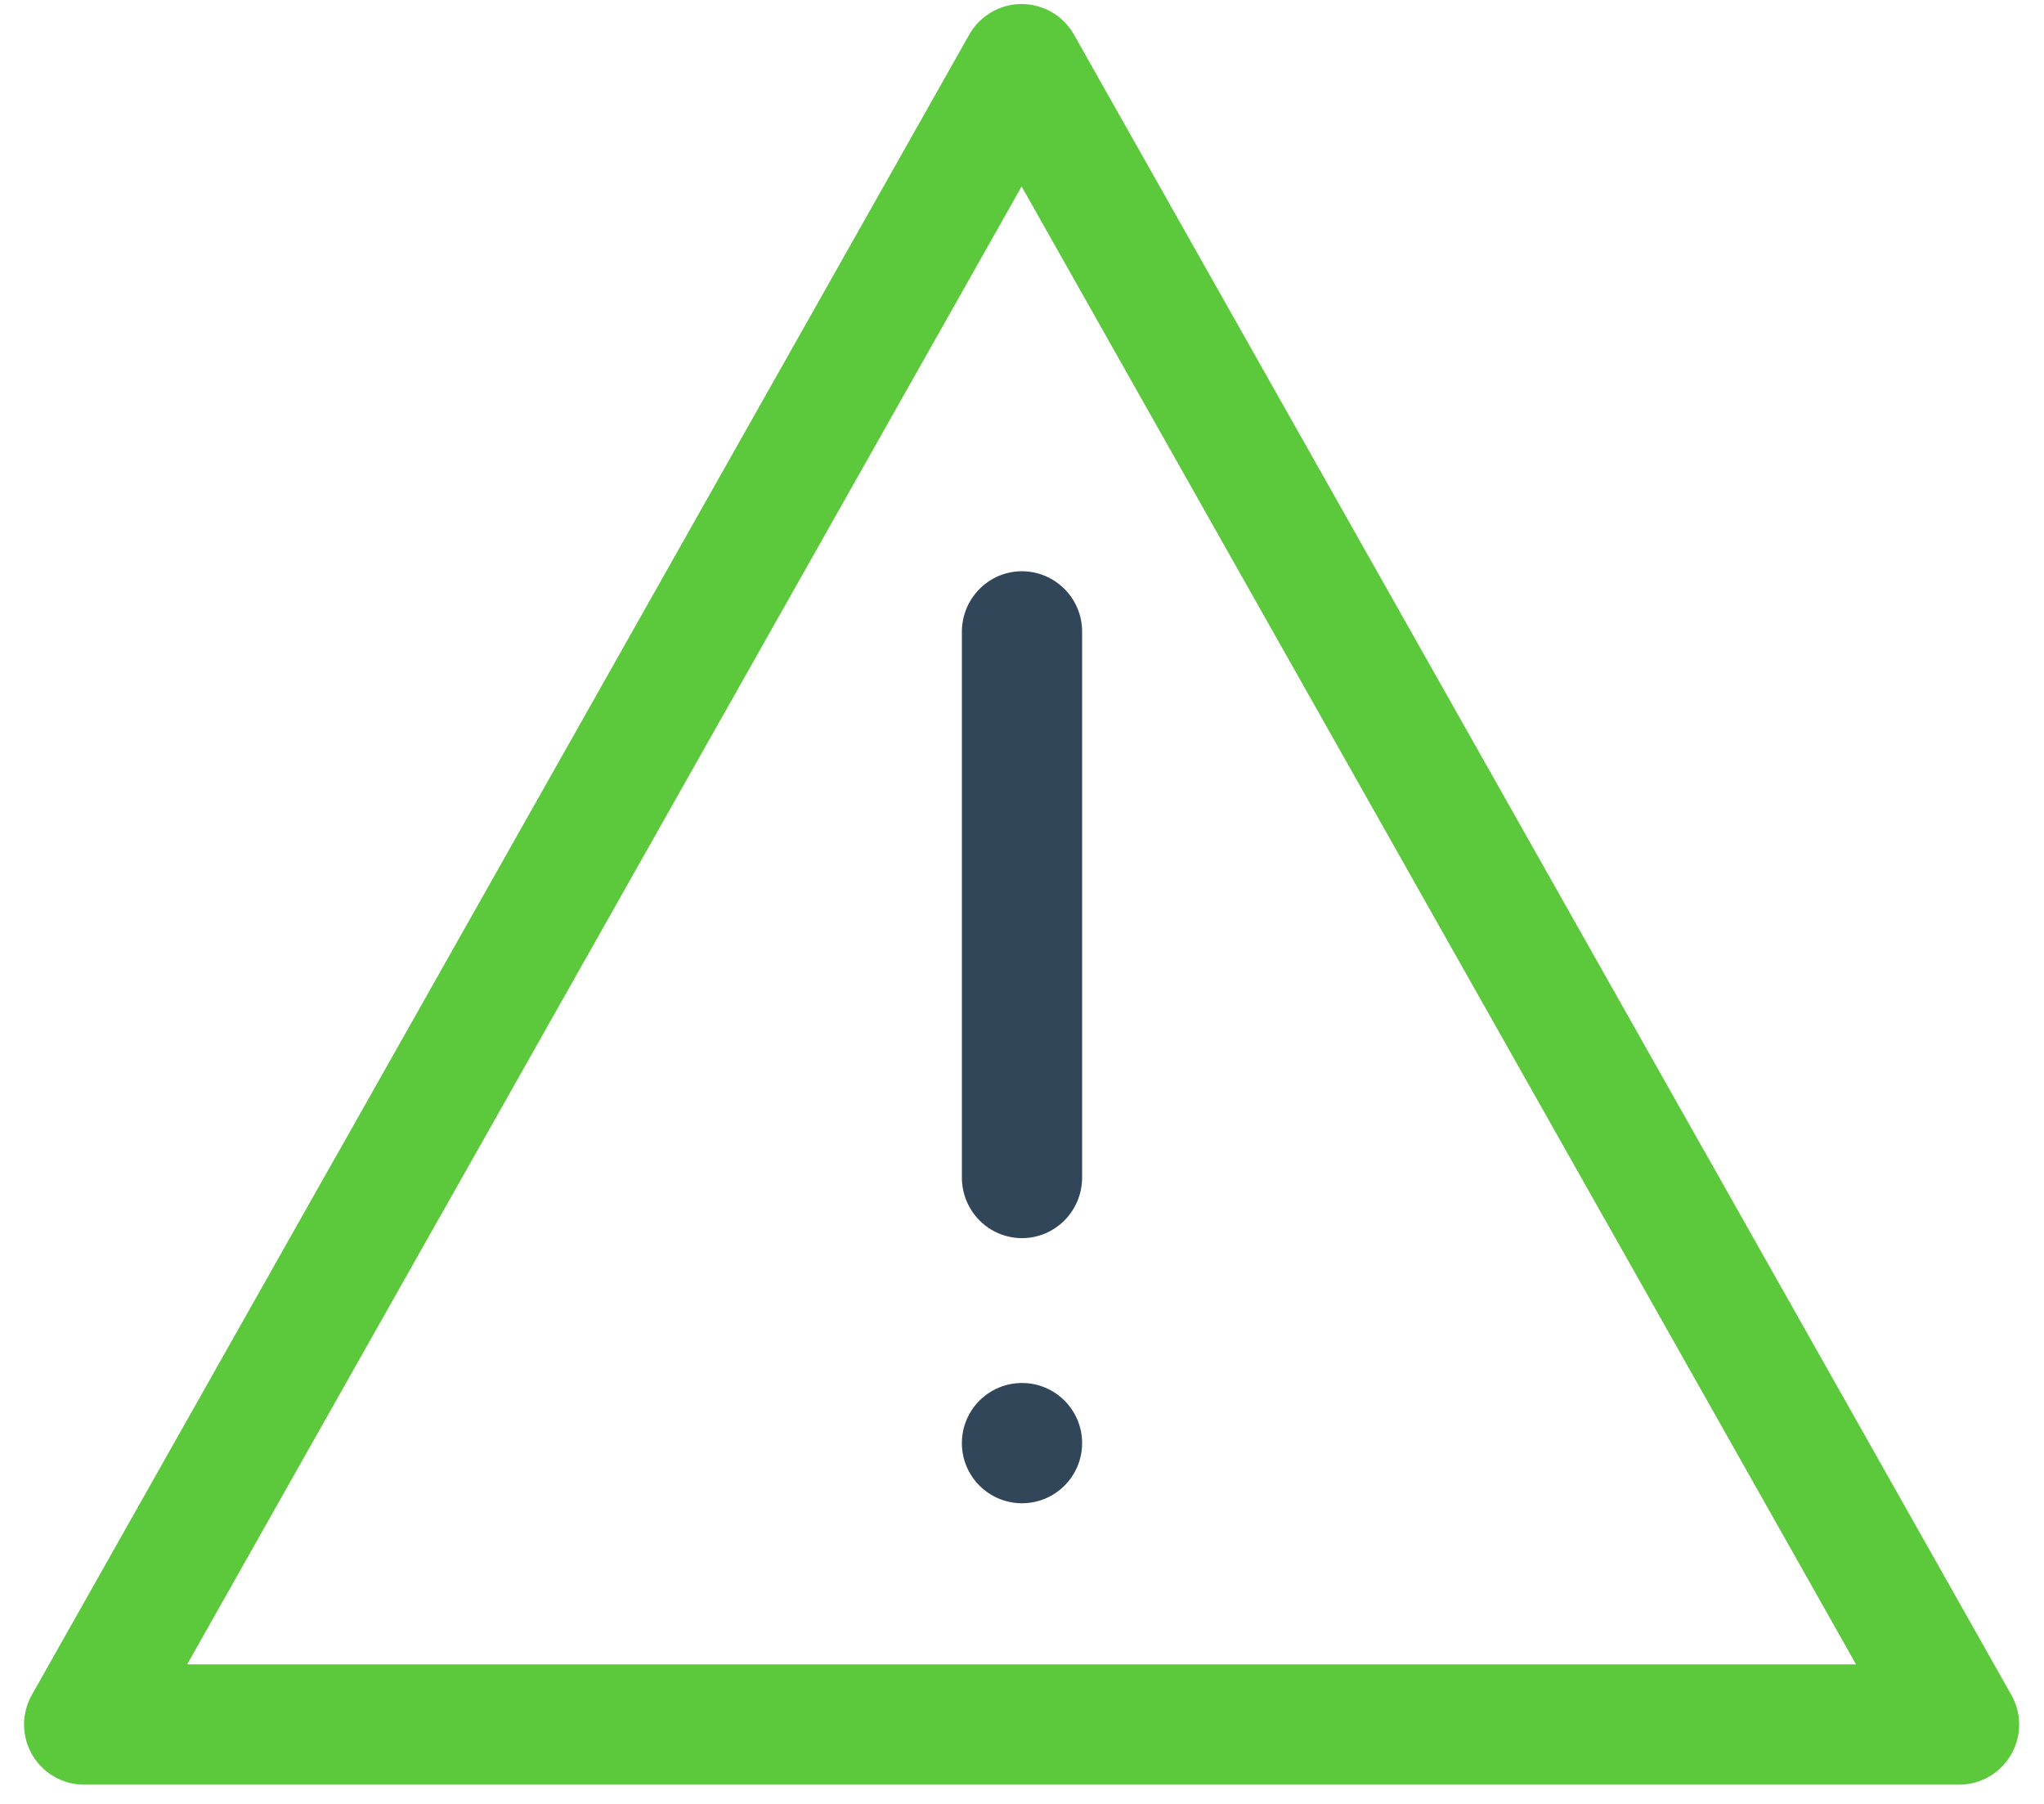
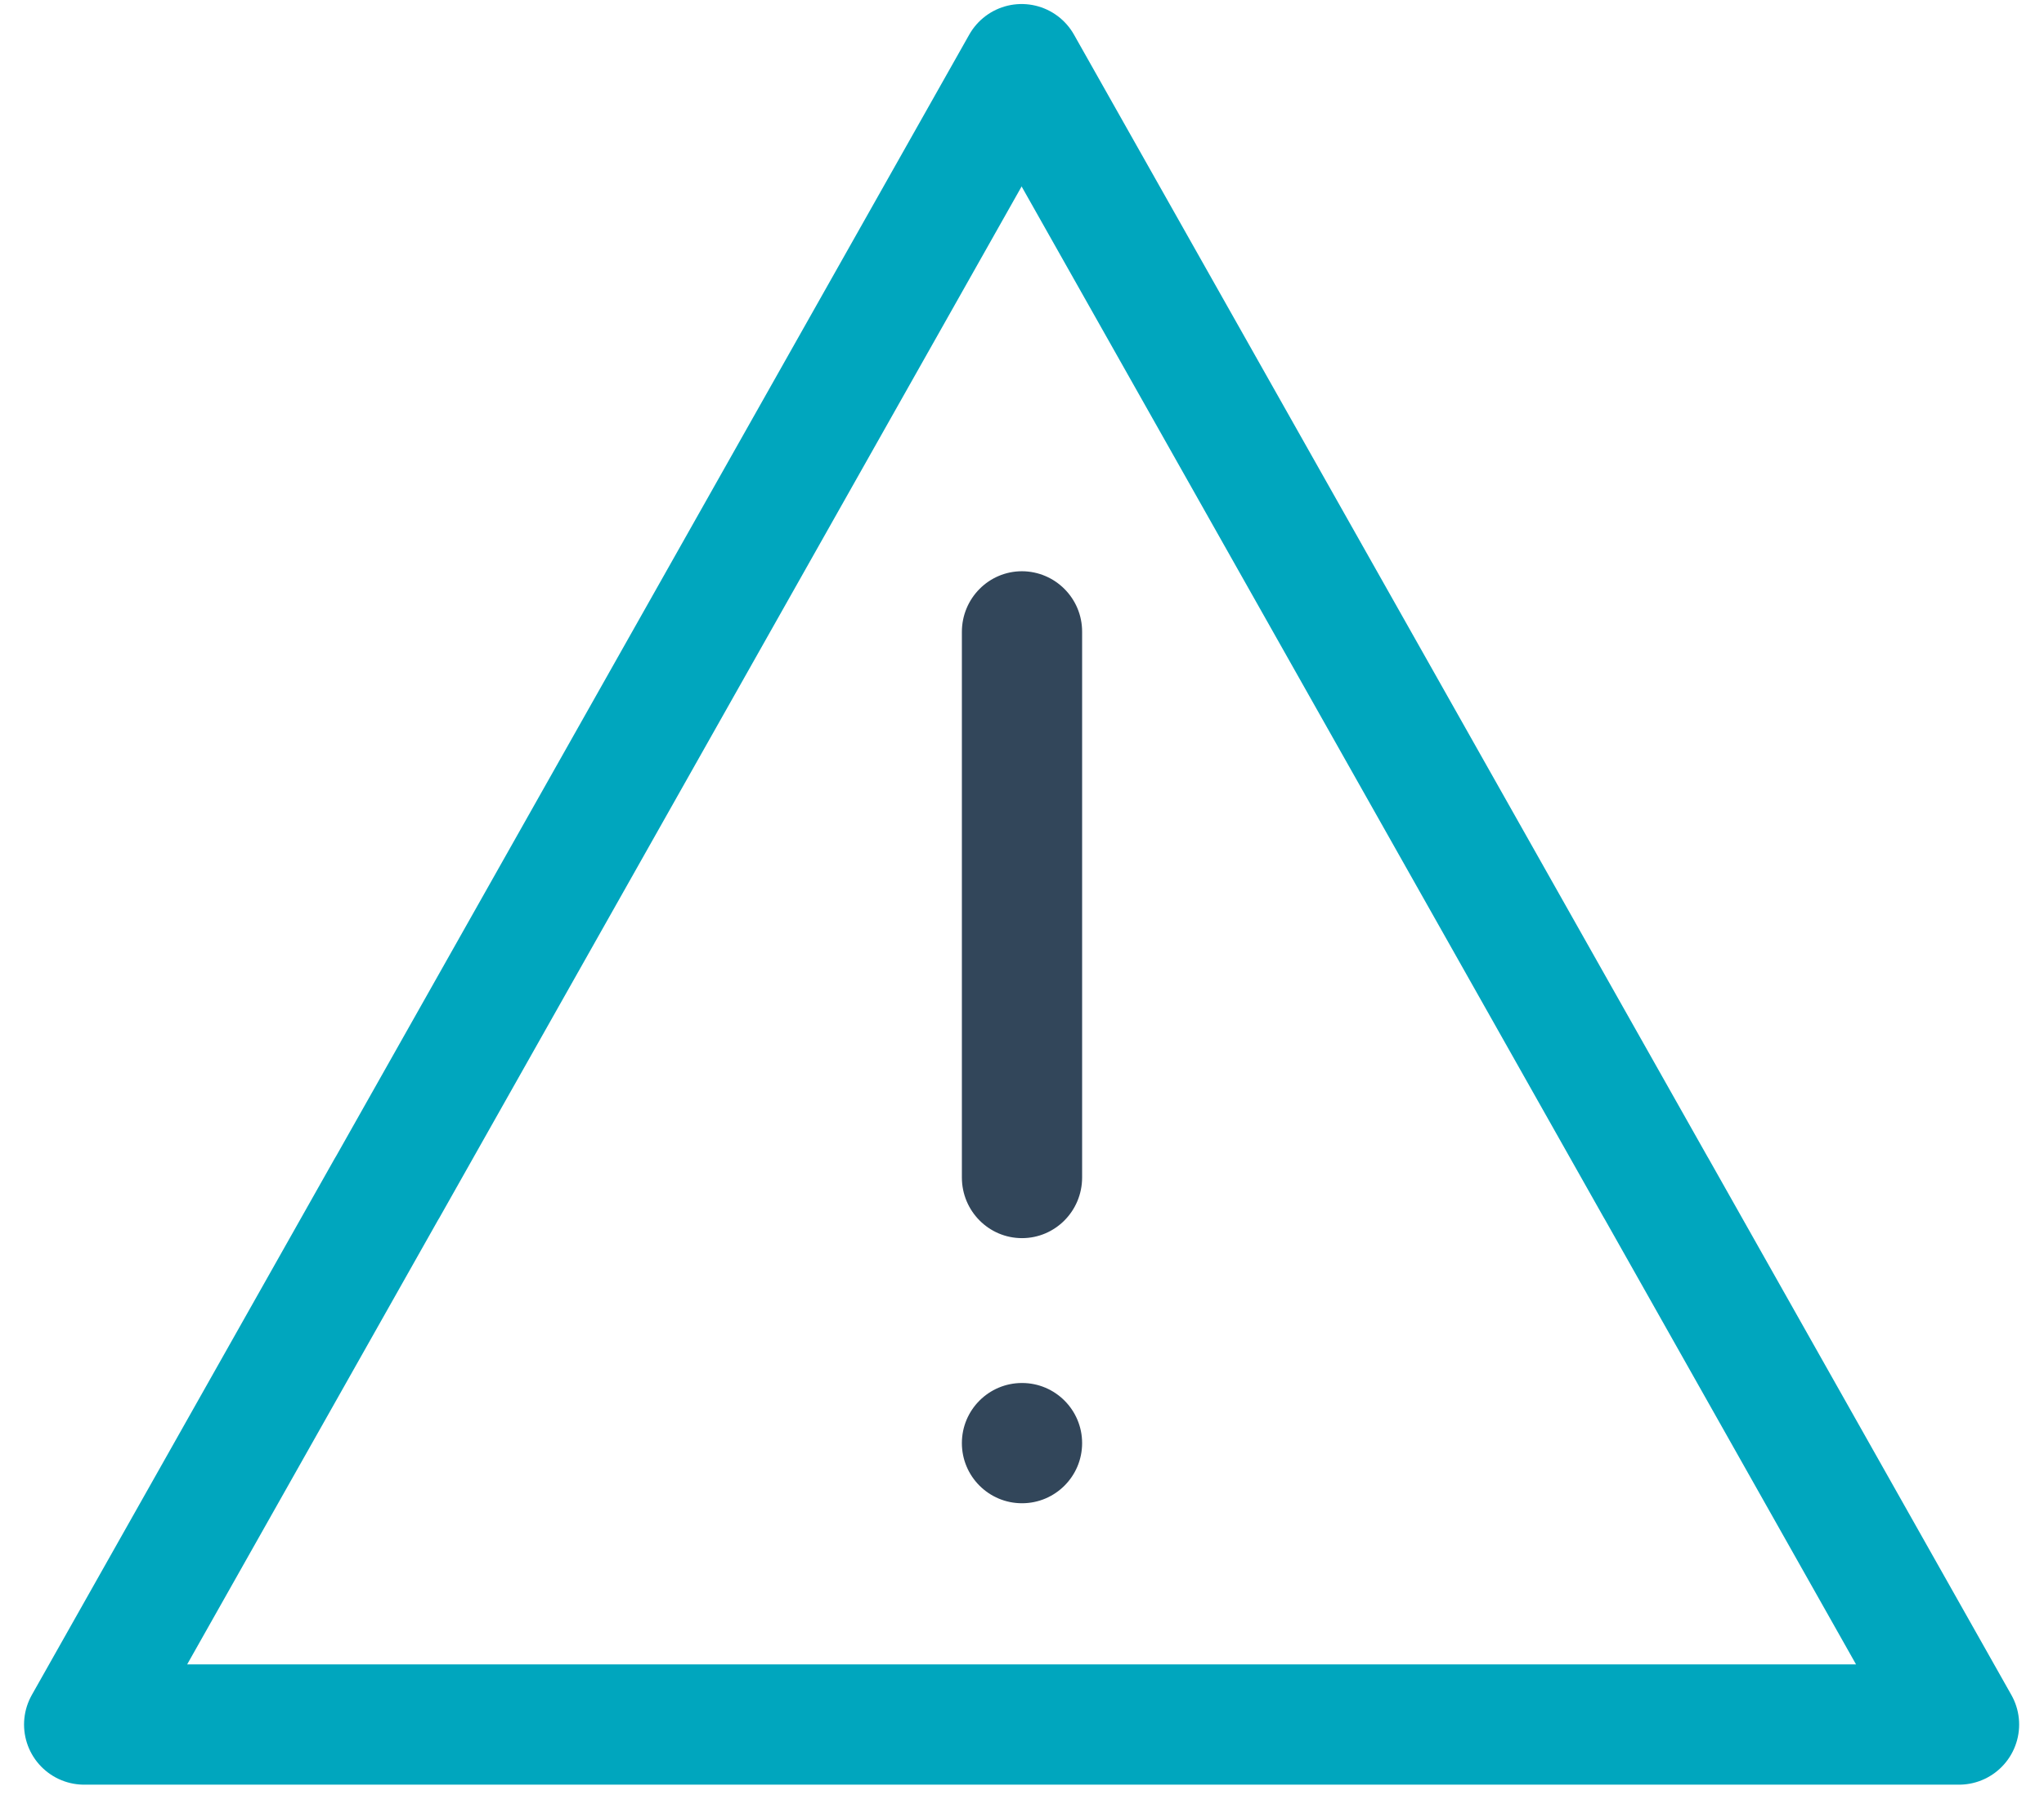
<svg xmlns="http://www.w3.org/2000/svg" width="68" height="60" viewBox="0 0 68 60">
  <g transform="translate(2 2)" fill="none" fill-rule="evenodd">
-     <path stroke="#5CC83B" stroke-width="4" stroke-linecap="round" stroke-linejoin="round" d="M63.173 55.36H.8l10.077-17.845h.003L31.987.134l21.109 37.381h.002z" />
+     <path stroke="#00A6BE" stroke-width="4" stroke-linecap="round" stroke-linejoin="round" d="M63.173 55.36H.8l10.077-17.845h.003L31.987.134l21.109 37.381h.002z" />
    <path d="M32 17c-1.104 0-2 .902-2 2.018v18.146c0 1.116.896 2.018 2 2.018s2-.902 2-2.018V19.018A2.009 2.009 0 0 0 32 17z" fill="#32465A" fill-rule="nonzero" />
    <circle fill="#32465A" cx="32" cy="46" r="2" />
  </g>
</svg>
